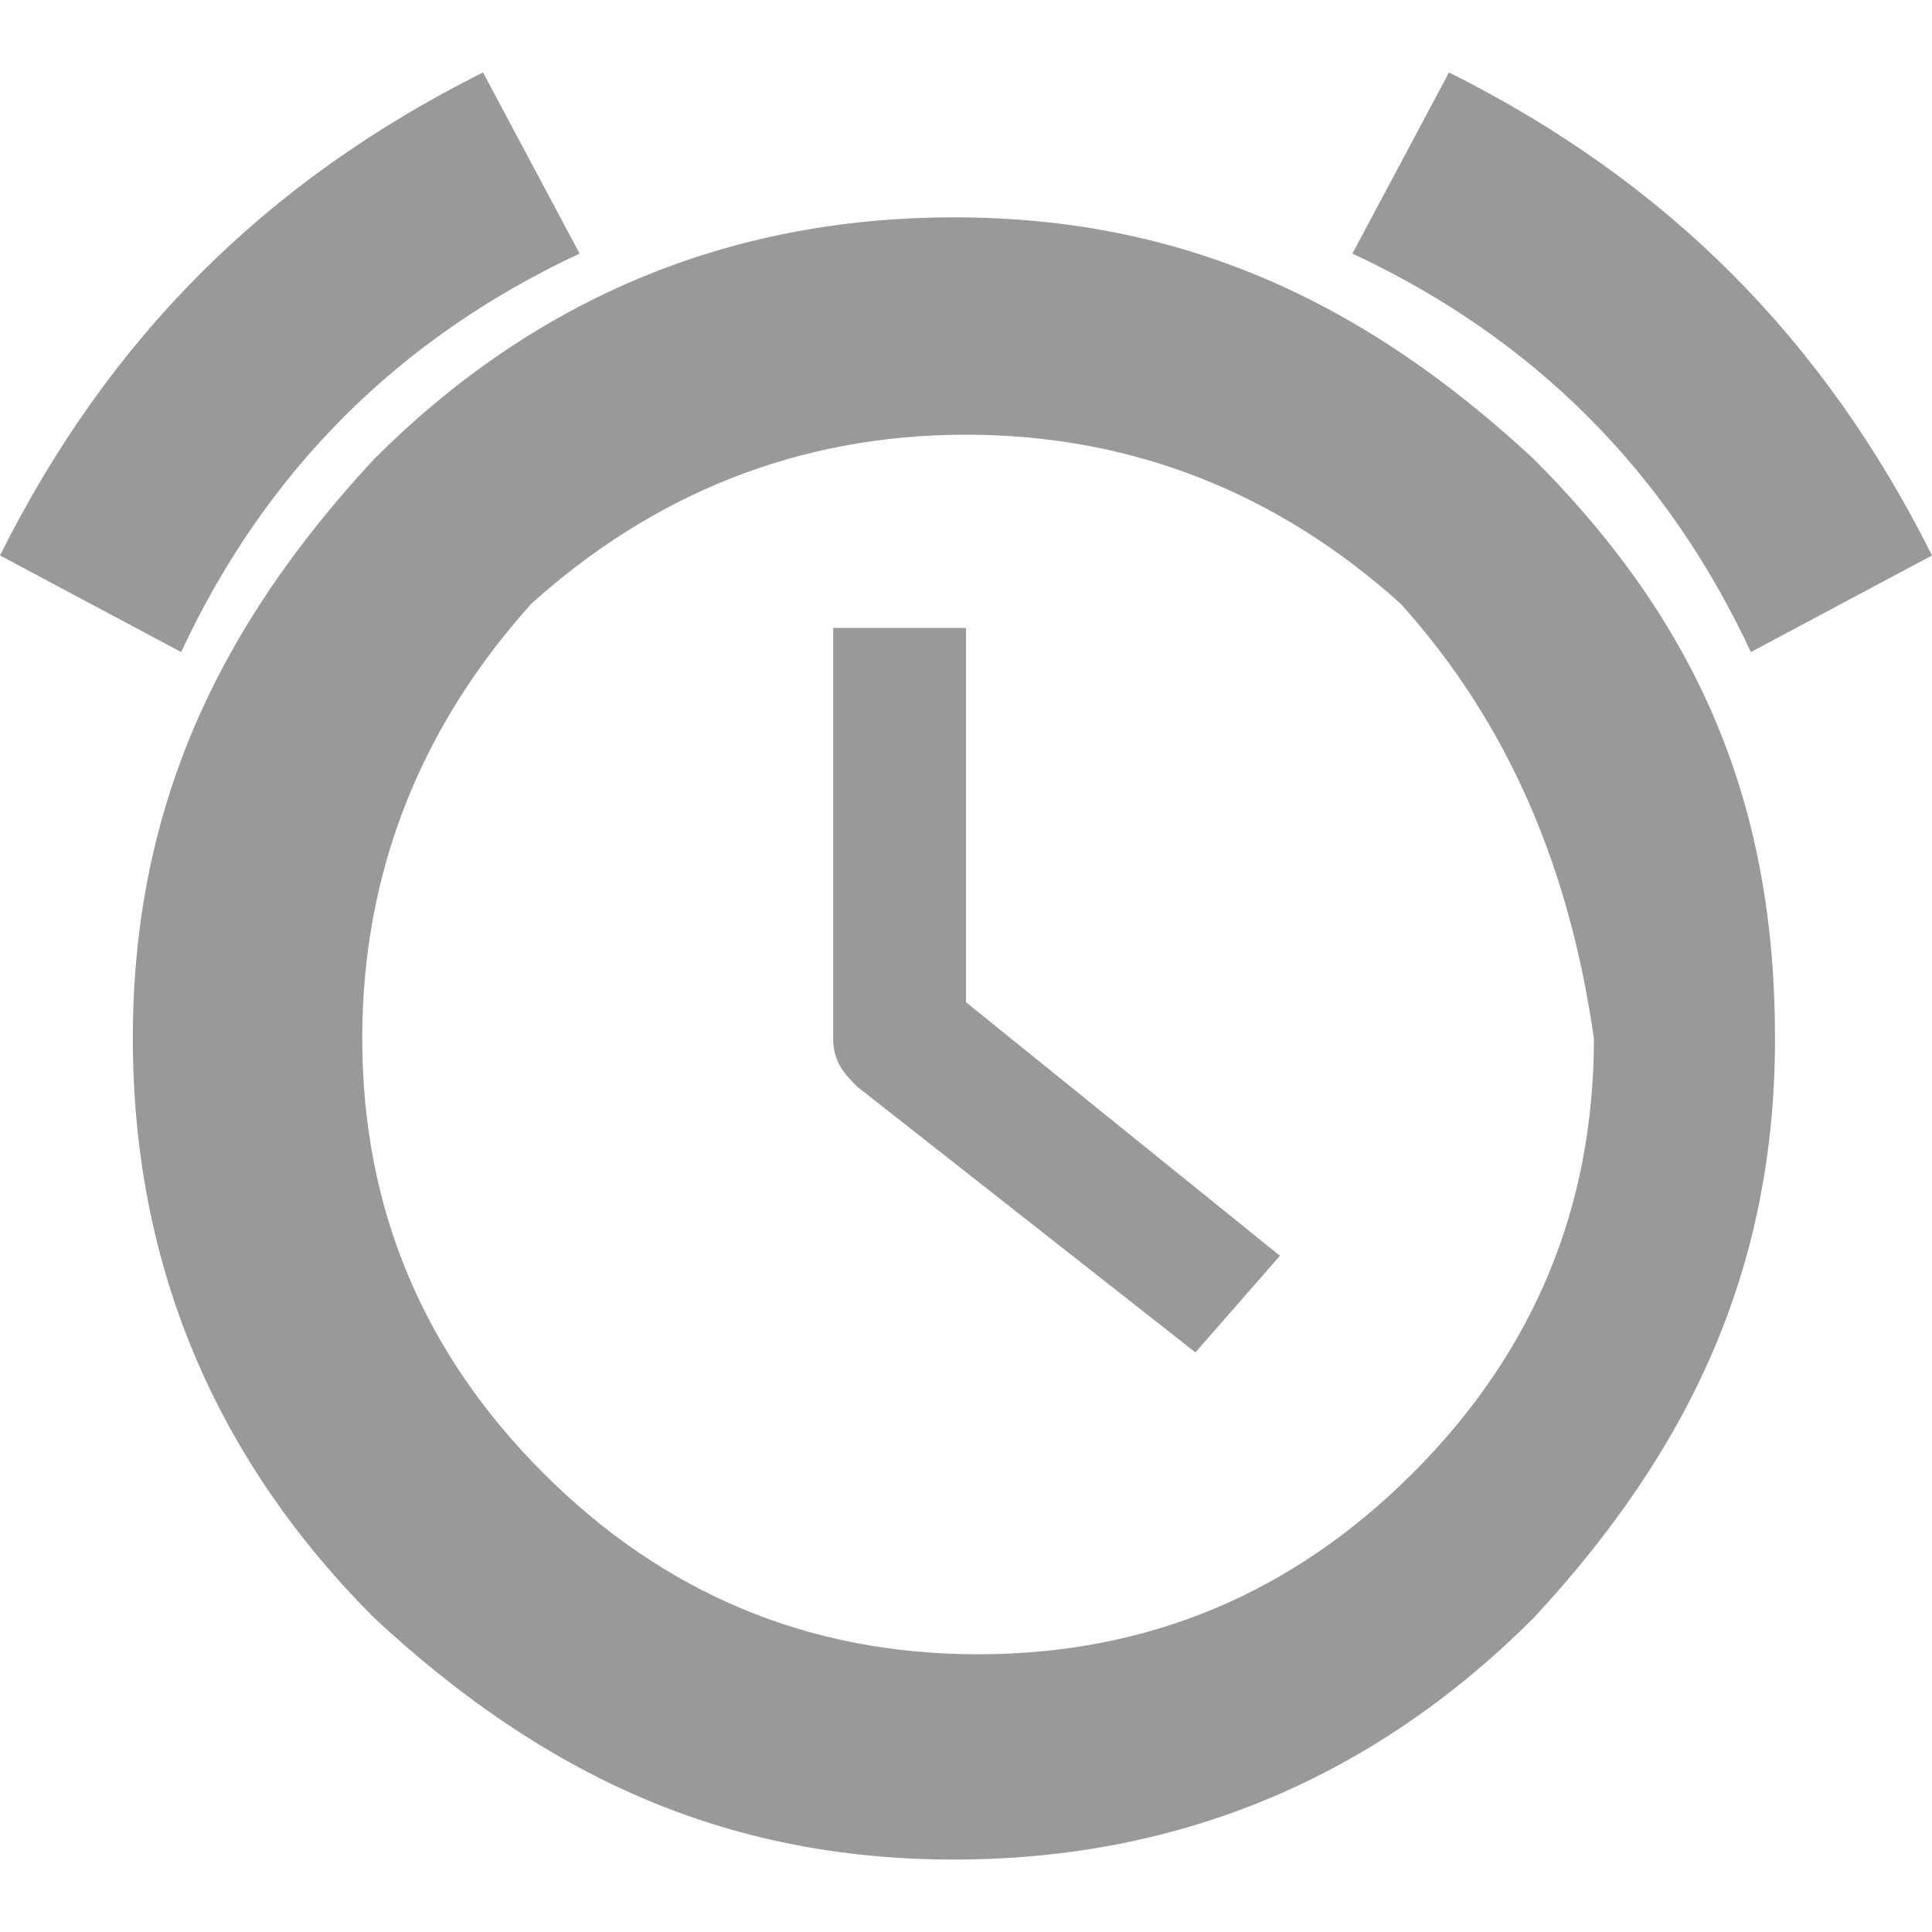
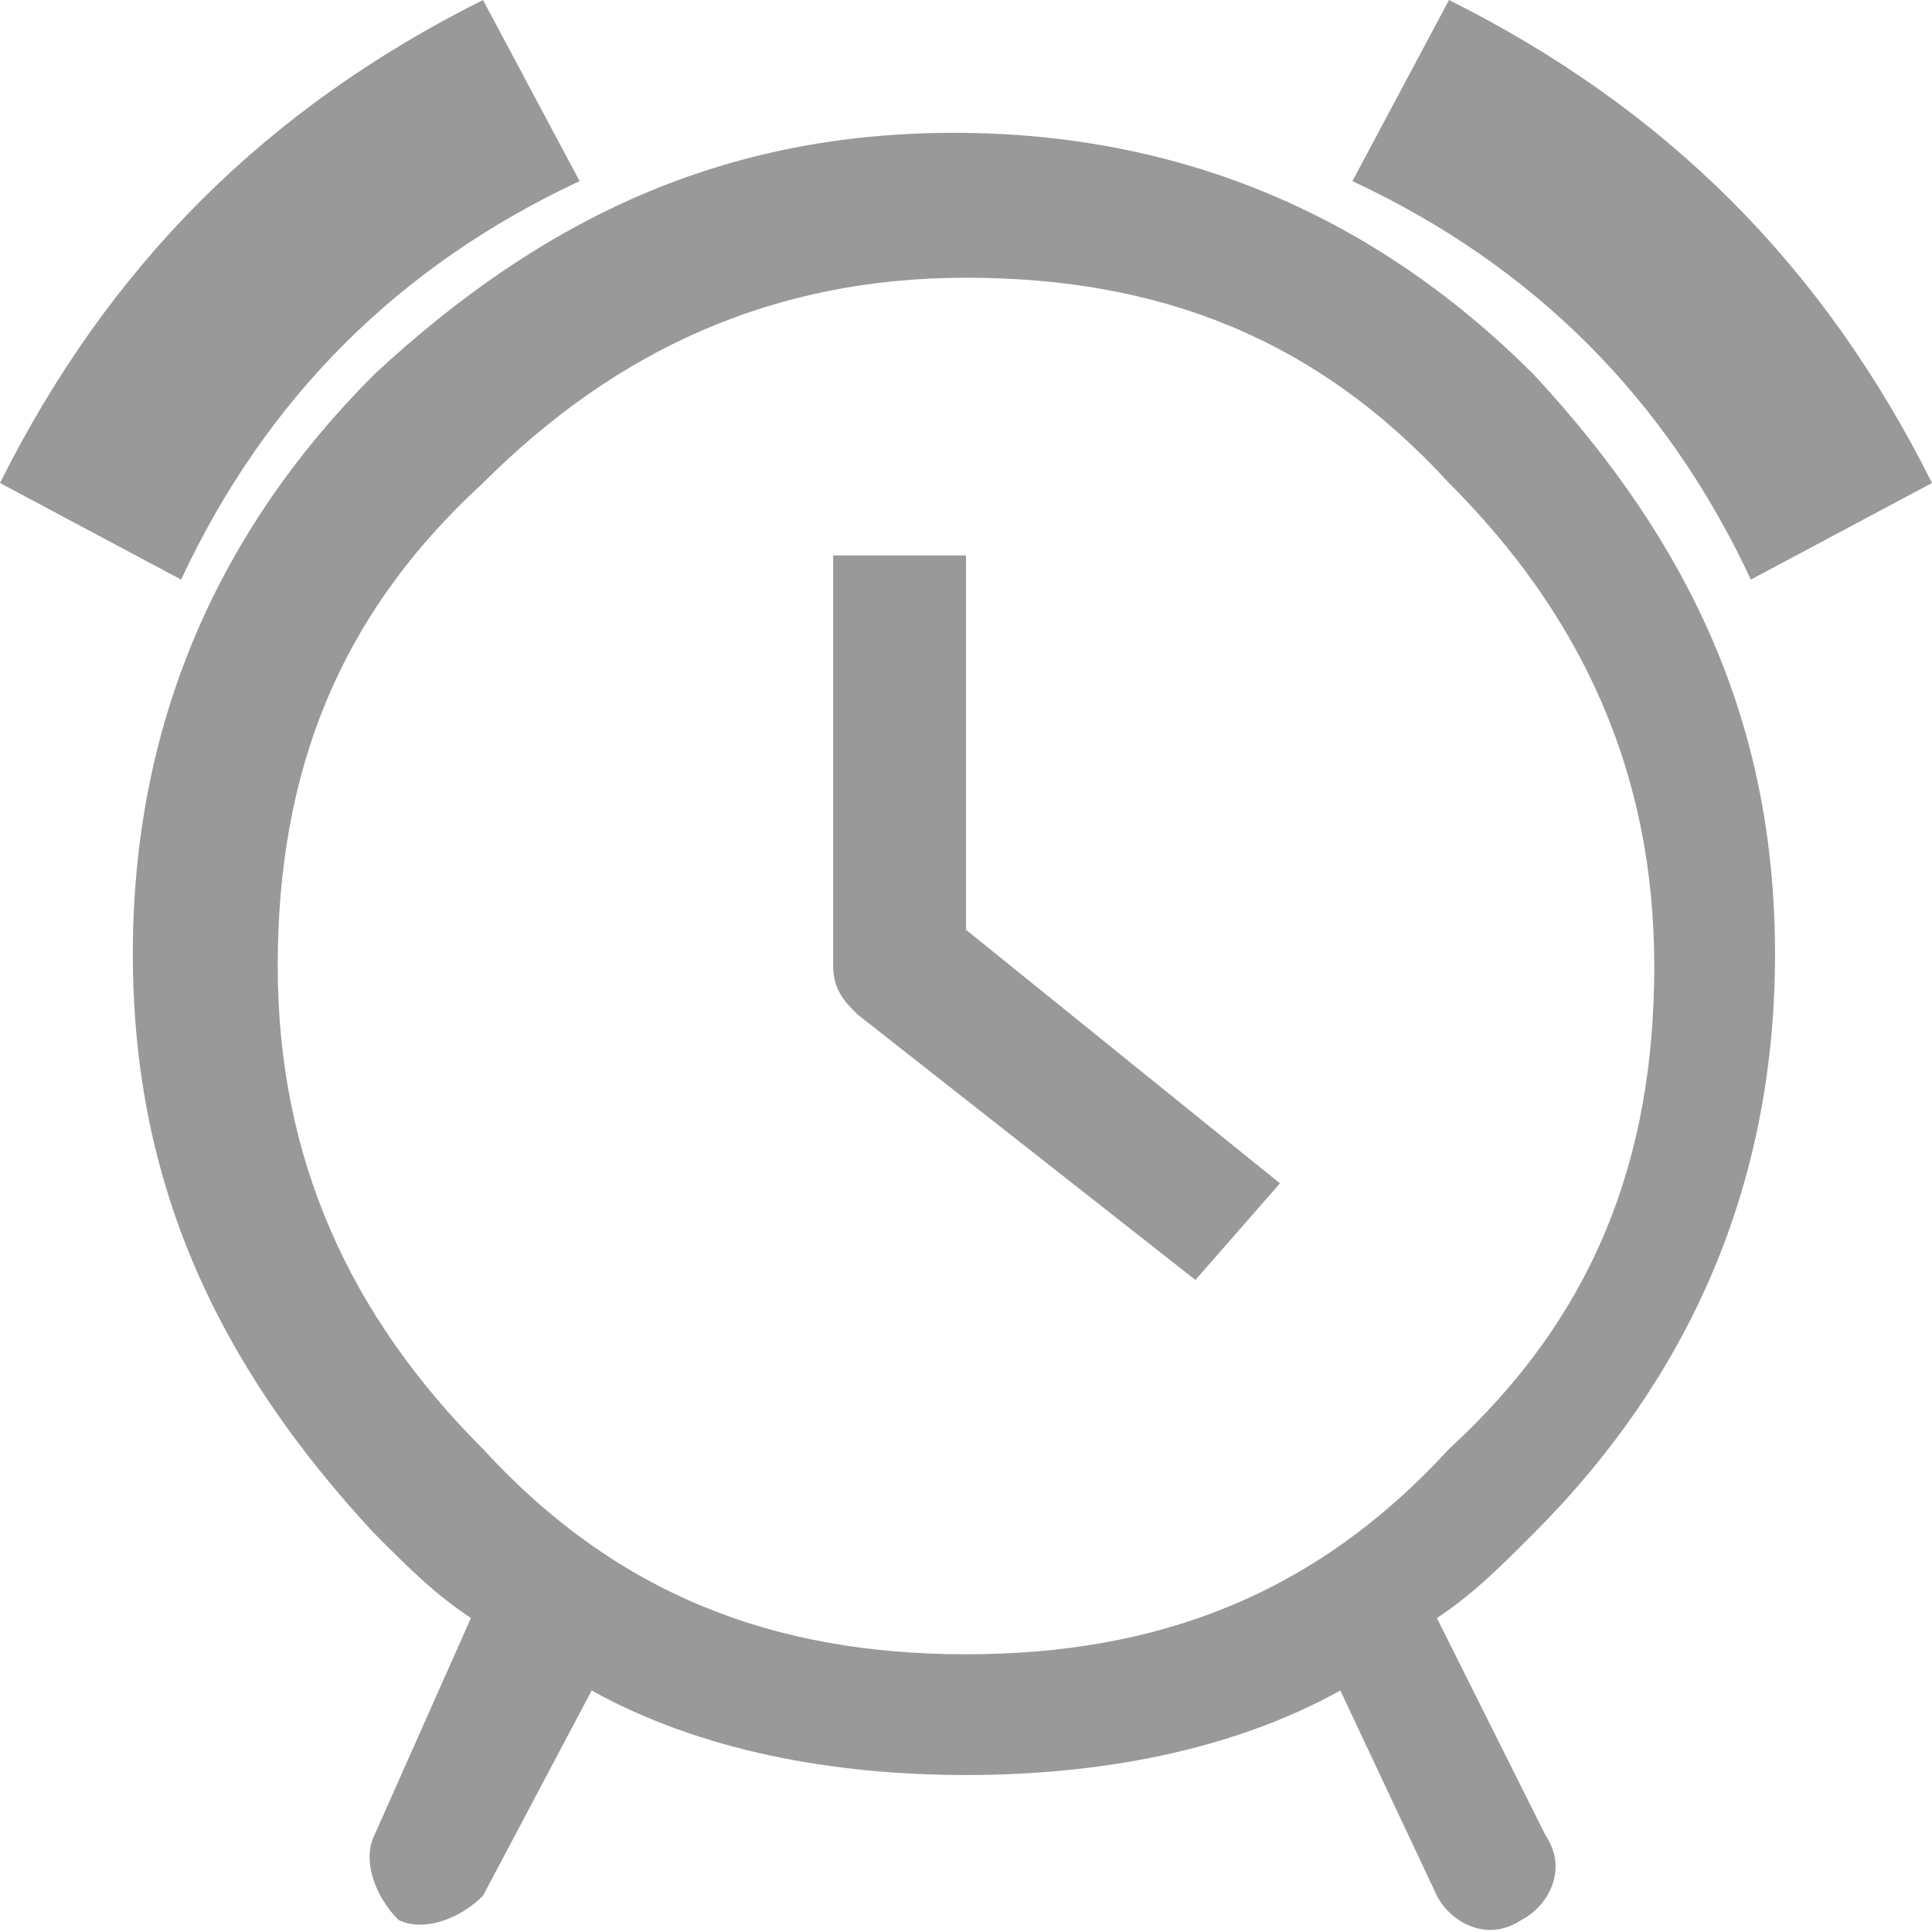
- <svg xmlns="http://www.w3.org/2000/svg" version="1.1" x="0px" y="0px" width="16px" height="16px" viewBox="0 -0.6 16 16" style="overflow:visible;enable-background:new 0 -0.6 16 16;" xml:space="preserve" preserveAspectRatio="xMinYMid meet">
+ <svg xmlns="http://www.w3.org/2000/svg" version="1.1" x="0px" y="0px" width="16px" height="16px" viewBox="0 0 16 16" style="overflow:visible;enable-background:new 0 0 16 16;" xml:space="preserve">
  <defs>
</defs>
-   <path style="fill:#999999;" d="M1.5,4.8L0,4c0.9-1.8,2.2-3.1,4-4l0.8,1.5C3.3,2.2,2.2,3.3,1.5,4.8z M14.7,8c0,1.9-0.7,3.4-2,4.8  c-1.3,1.3-2.9,2-4.8,2c-1.9,0-3.4-0.7-4.8-2c-1.3-1.3-2-2.9-2-4.8s0.7-3.4,2-4.8c1.3-1.3,2.9-2,4.8-2c1.9,0,3.4,0.7,4.8,2  C14.1,4.6,14.7,6.1,14.7,8z M11.6,4.4C10.6,3.5,9.4,3,8,3S5.4,3.5,4.4,4.4C3.5,5.4,3,6.6,3,8c0,1.4,0.5,2.6,1.5,3.6  c1,1,2.2,1.5,3.6,1.5s2.6-0.5,3.6-1.5c1-1,1.5-2.2,1.5-3.6C13,6.6,12.5,5.4,11.6,4.4z M8,7.7l2.6,2.1l-0.7,0.8L7.1,8.4  C7,8.3,6.9,8.2,6.9,8V4.6H8V7.7z M11.2,1.5L12,0c1.8,0.9,3.1,2.2,4,4l-1.5,0.8C13.8,3.3,12.7,2.2,11.2,1.5z" />
+   <path style="fill:#999999;" d="M11.9,13.4c0.3-0.2,0.5-0.4,0.8-0.7c1.3-1.3,2-2.9,2-4.8s-0.7-3.4-2-4.8c-1.3-1.3-2.9-2-4.8-2  c-1.9,0-3.4,0.7-4.8,2c-1.3,1.3-2,2.9-2,4.8s0.7,3.4,2,4.8c0.3,0.3,0.5,0.5,0.8,0.7l-0.8,1.8c-0.1,0.2,0,0.5,0.2,0.7h0  c0.2,0.1,0.5,0,0.7-0.2L4.9,14c0.9,0.5,2,0.7,3.1,0.7s2.2-0.2,3.1-0.7l0.8,1.7c0.1,0.2,0.4,0.4,0.7,0.2h0c0.2-0.1,0.4-0.4,0.2-0.7  L11.9,13.4z M8,13.7c-1.6,0-2.9-0.5-4-1.7c-1.1-1.1-1.7-2.4-1.7-4S2.8,5.1,4,4c1.1-1.1,2.4-1.7,4-1.7c1.6,0,2.9,0.5,4,1.7  c1.1,1.1,1.7,2.4,1.7,4s-0.5,2.9-1.7,4C10.9,13.2,9.6,13.7,8,13.7z M8,7.7l2.6,2.1l-0.7,0.8L7.1,8.4C7,8.3,6.9,8.2,6.9,8V4.6H8V7.7z   M11.2,1.5L12,0c1.8,0.9,3.1,2.2,4,4l-1.5,0.8C13.8,3.3,12.7,2.2,11.2,1.5z M1.5,4.8L0,4c0.9-1.8,2.2-3.1,4-4l0.8,1.5  C3.3,2.2,2.2,3.3,1.5,4.8z" />
</svg>
